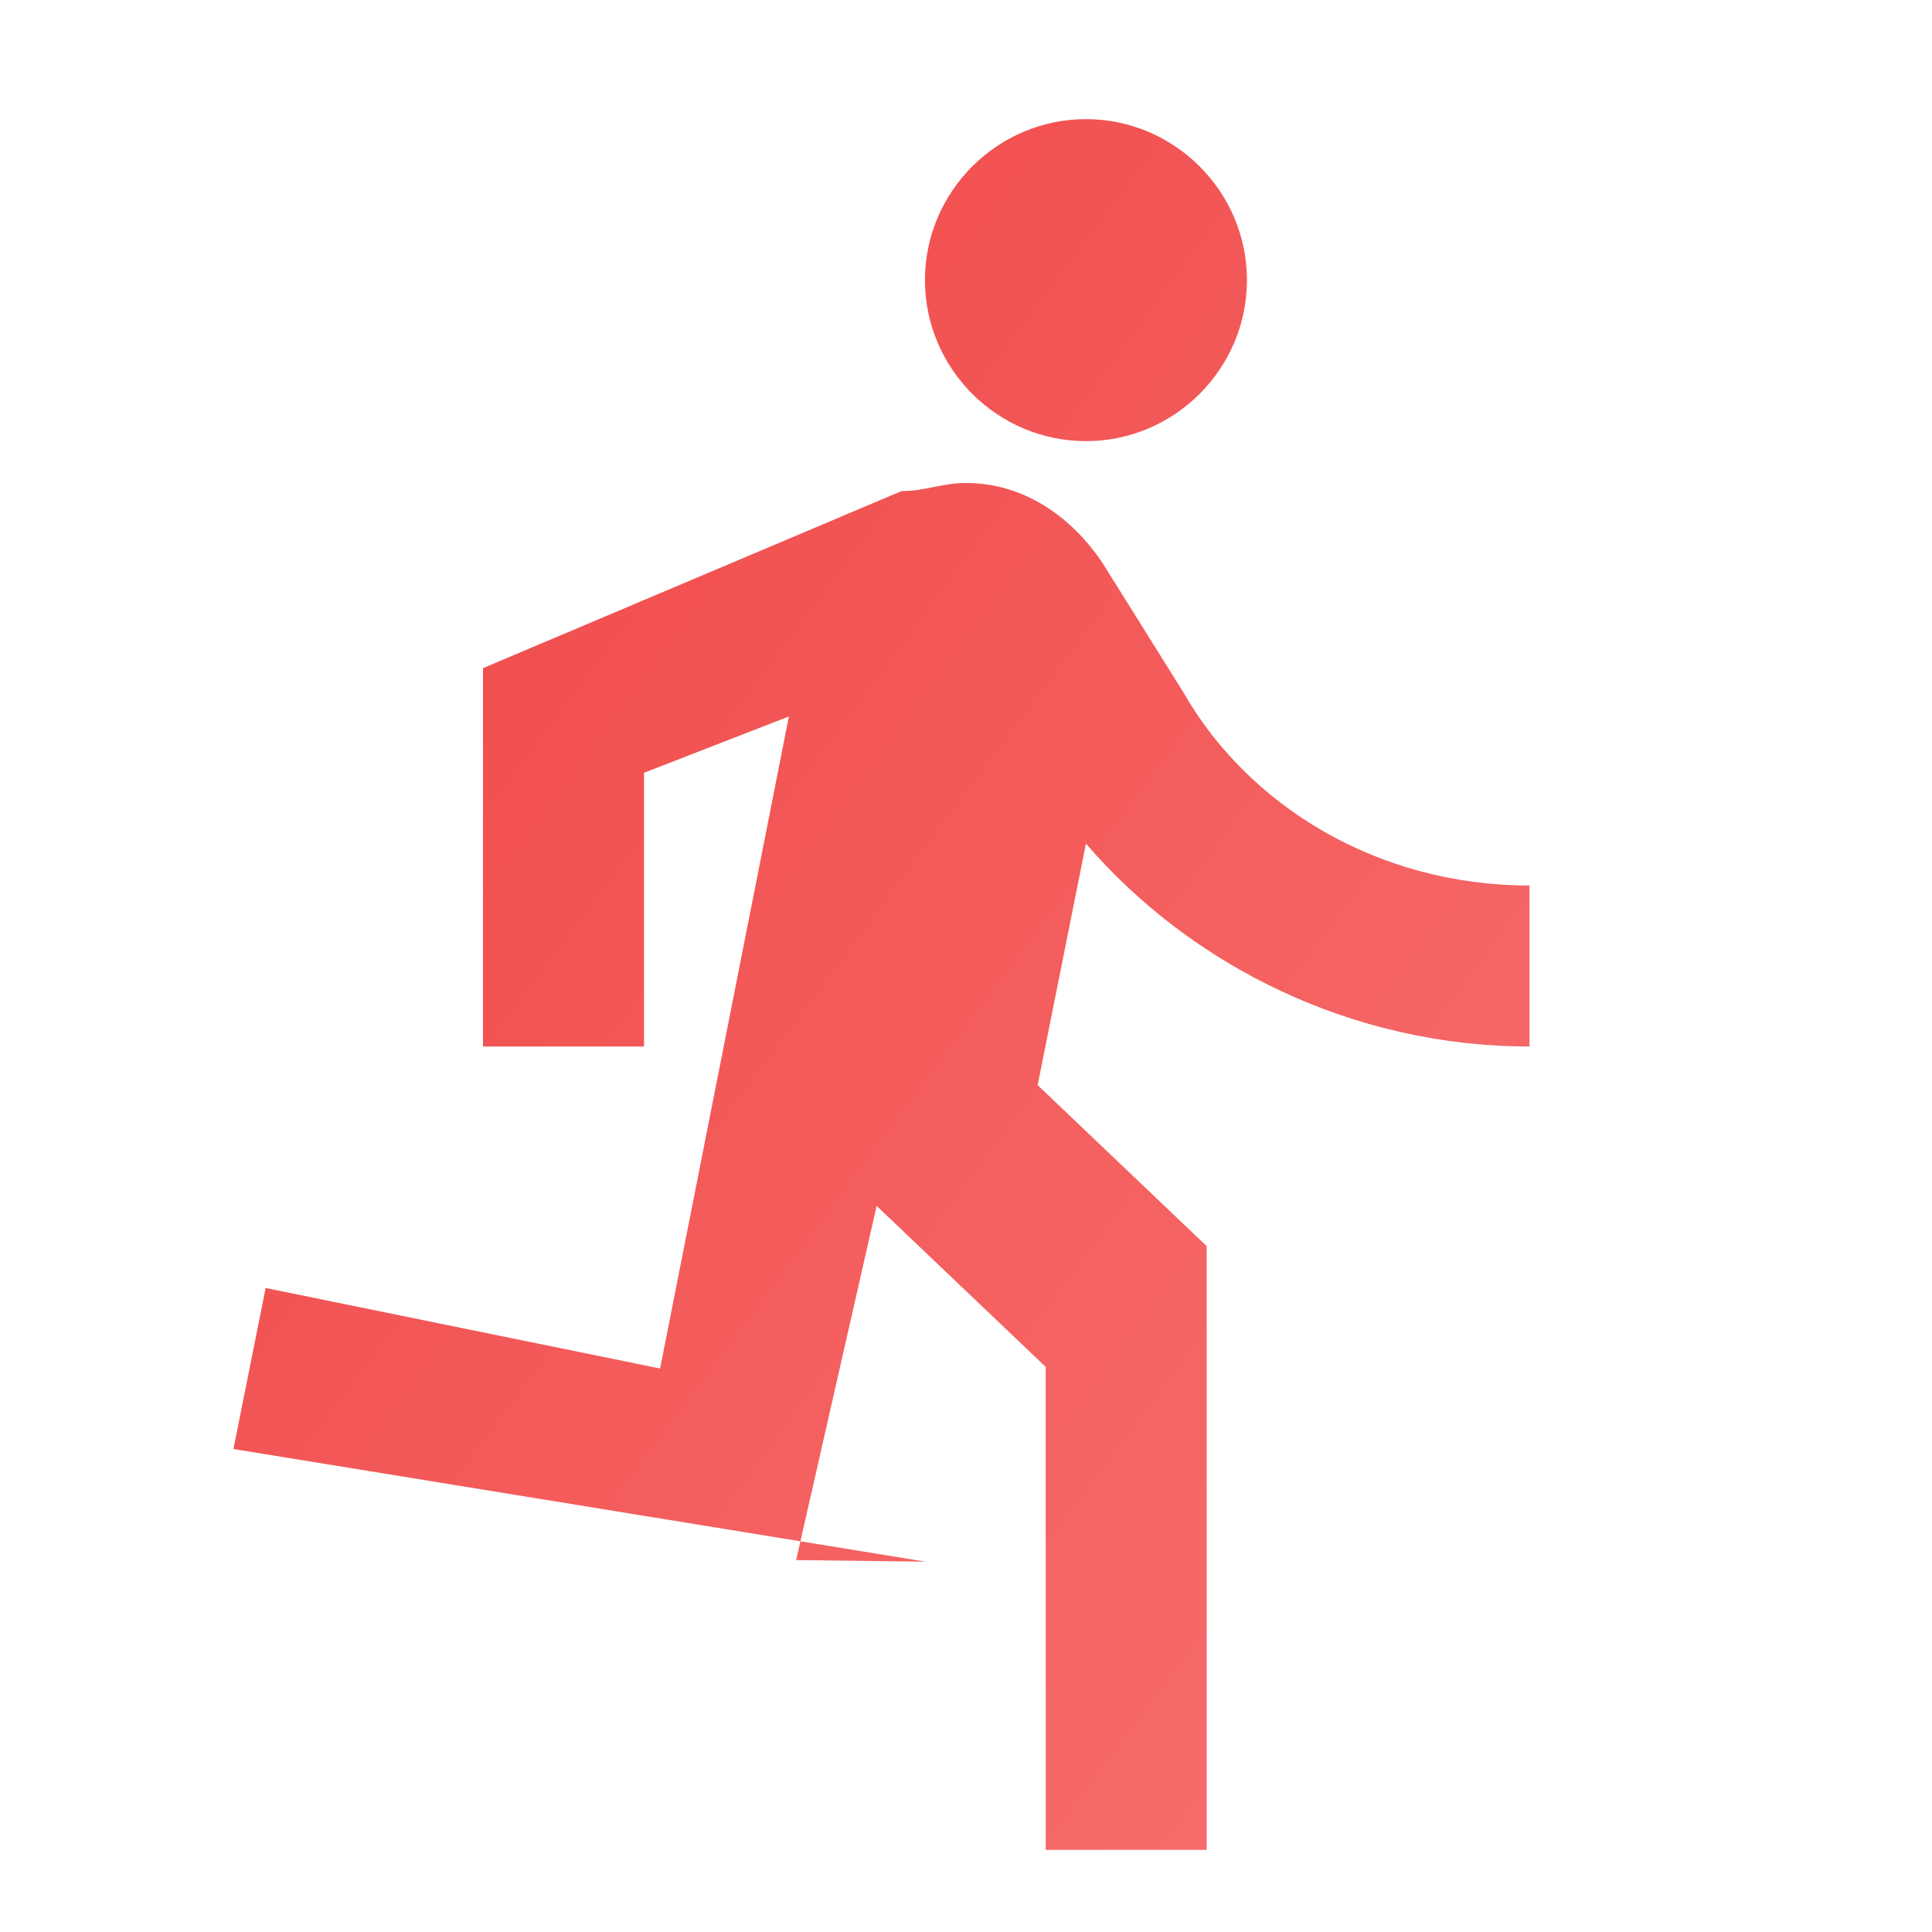
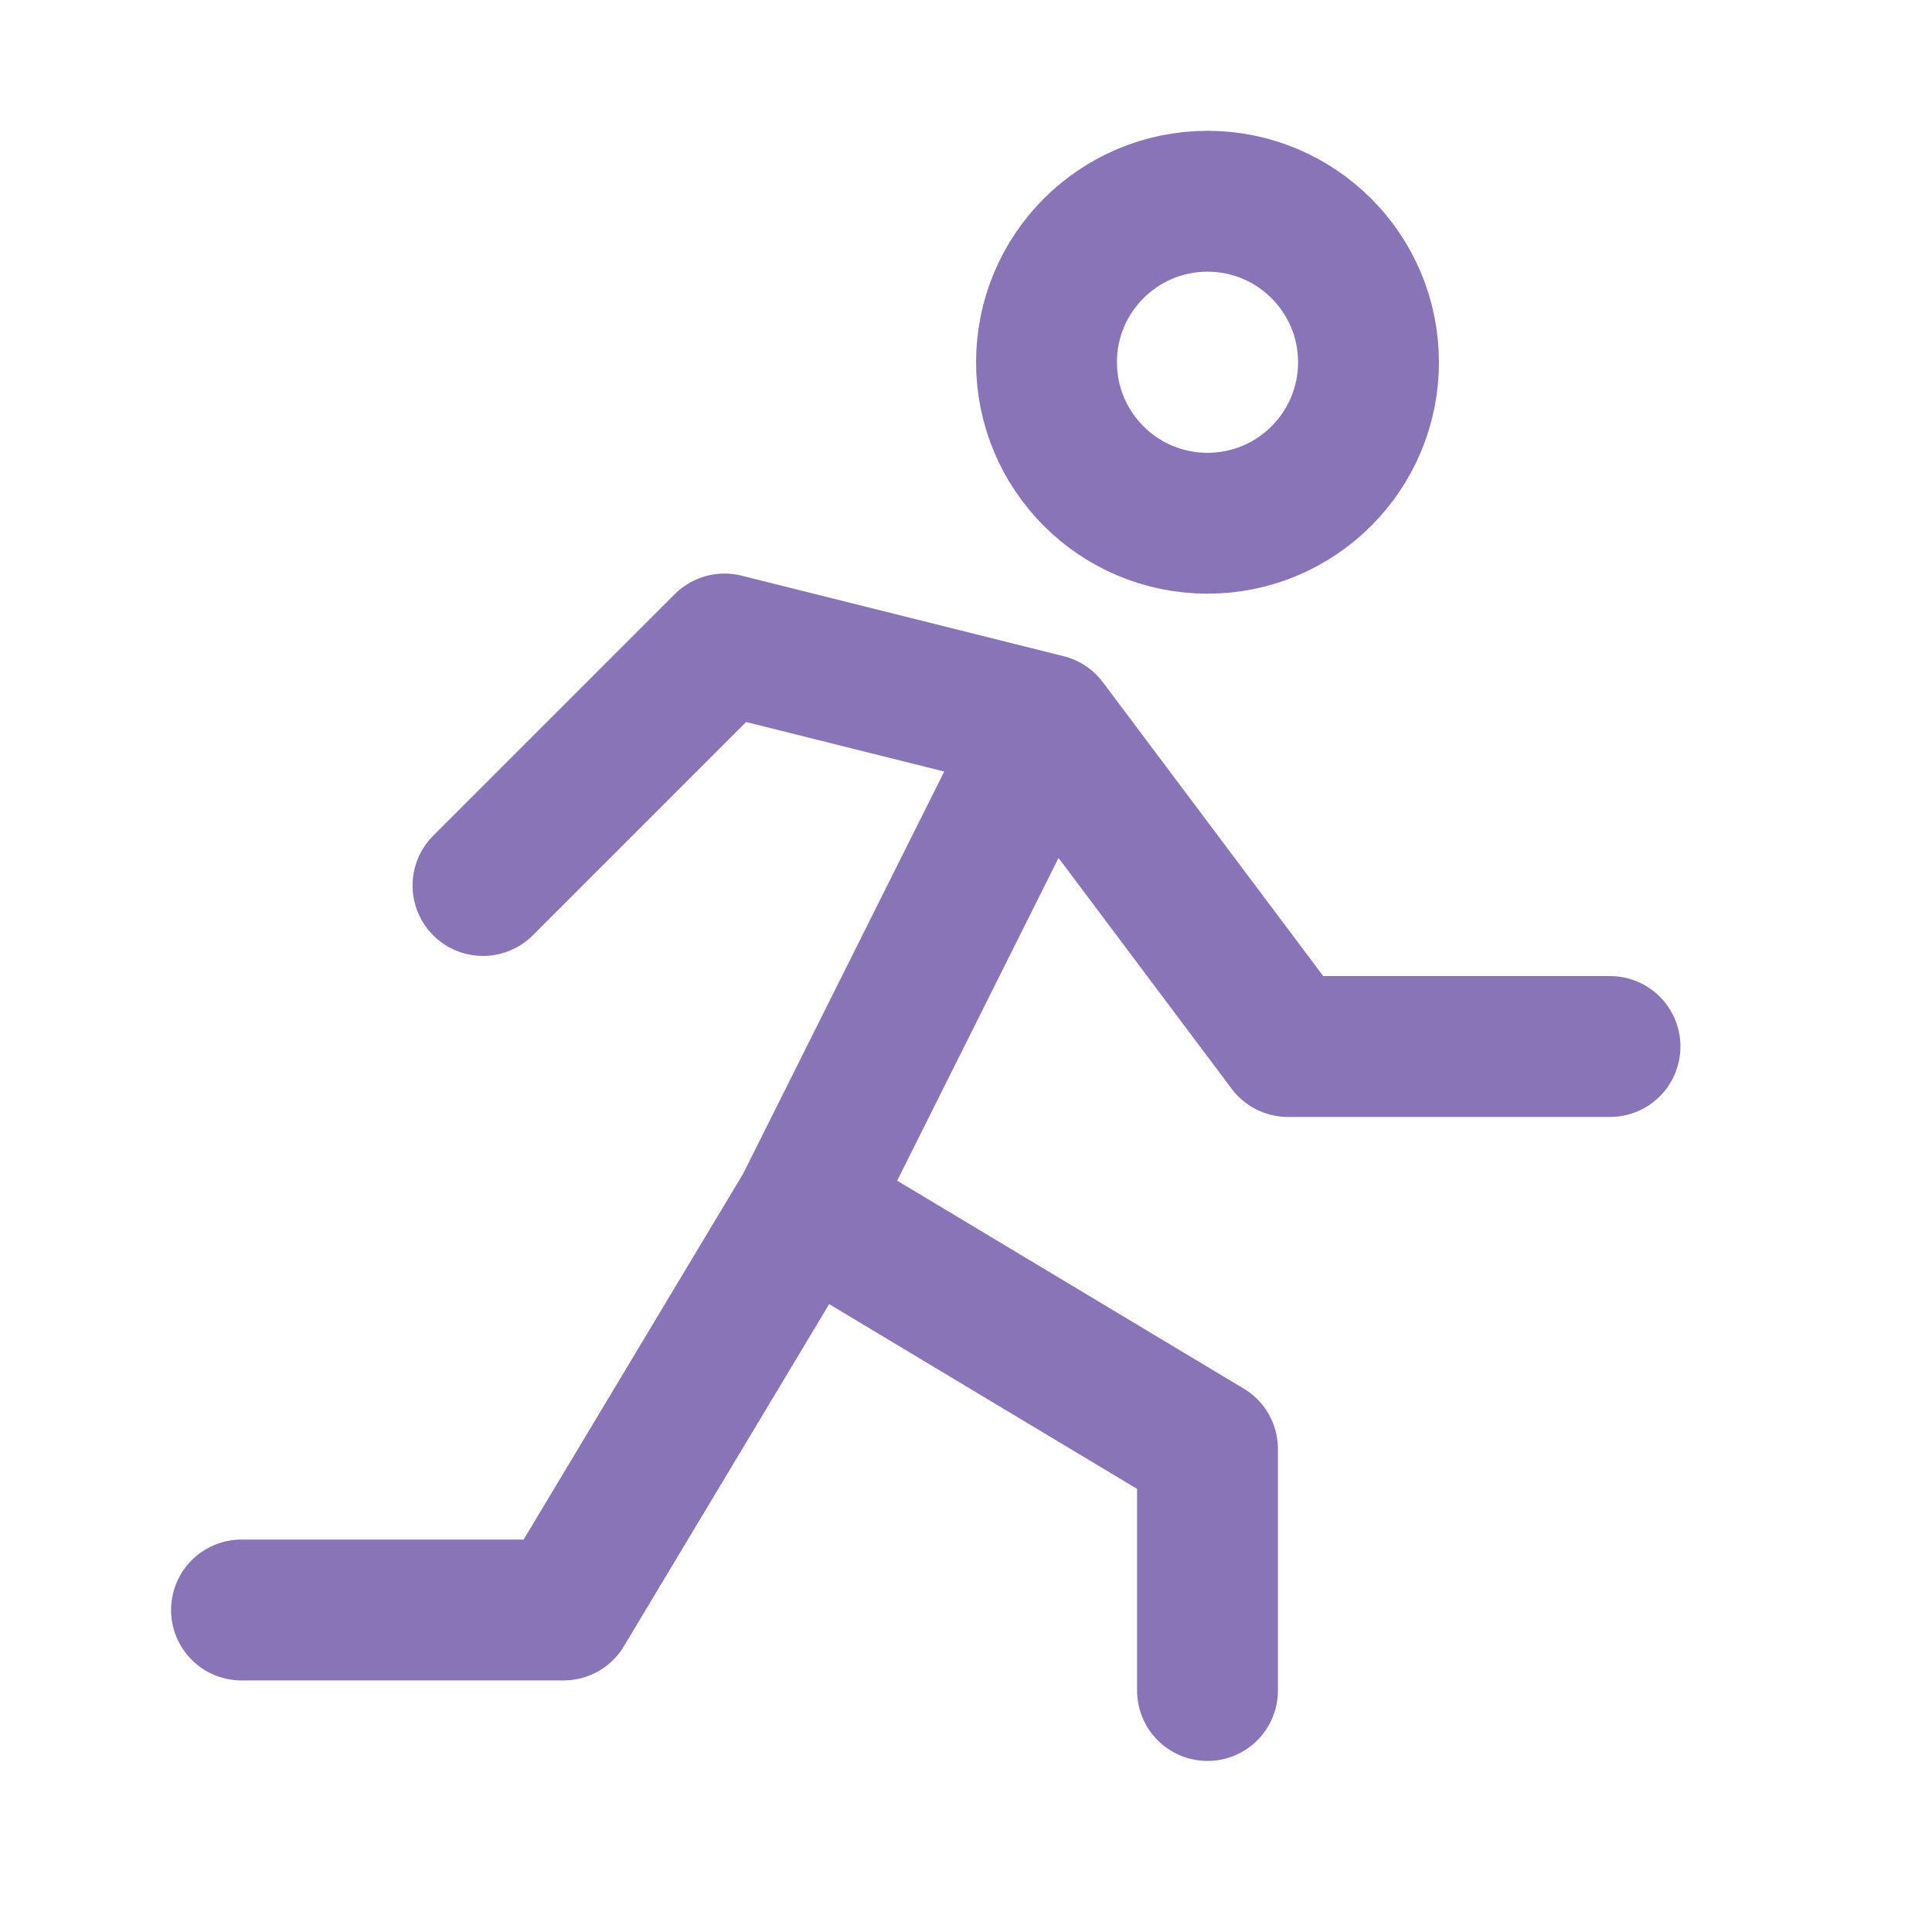
- <svg xmlns="http://www.w3.org/2000/svg" viewBox="0 0 24 24">
-   <defs>
-     <linearGradient id="runningGrad" x1="0%" y1="0%" x2="100%" y2="100%">
-       <stop offset="0%" style="stop-color:#EF4444" />
-       <stop offset="100%" style="stop-color:#F87171" />
-     </linearGradient>
-   </defs>
-   <path fill="url(#runningGrad)" d="M13.49 5.48c1.1 0 2-.9 2-2s-.9-2-2-2-2 .9-2 2 .9 2 2 2zm-3.6 13.9l1-4.4 2.1 2v6h2v-7.5l-2.1-2 .6-3C14.8 12 16.8 13 19 13v-2c-1.9 0-3.5-1-4.3-2.4l-1-1.6c-.4-.6-1-1-1.7-1-.3 0-.5.1-.8.1l-5.2 2.2v4.7h2v-3.4l1.8-.7-1.6 8.1-4.9-1-.4 2 8.6 1.4z" />
+ <svg xmlns="http://www.w3.org/2000/svg" viewBox="0 0 24 24" fill="none" stroke="#8a74b8" stroke-width="1.75" stroke-linecap="round" stroke-linejoin="round">
+   <circle cx="15" cy="4.5" r="2" />
+   <path d="m6 11 3-3 4 1 3 4h4M13 9l-3 6 5 3v3M10 15l-3 5H3" />
</svg>
